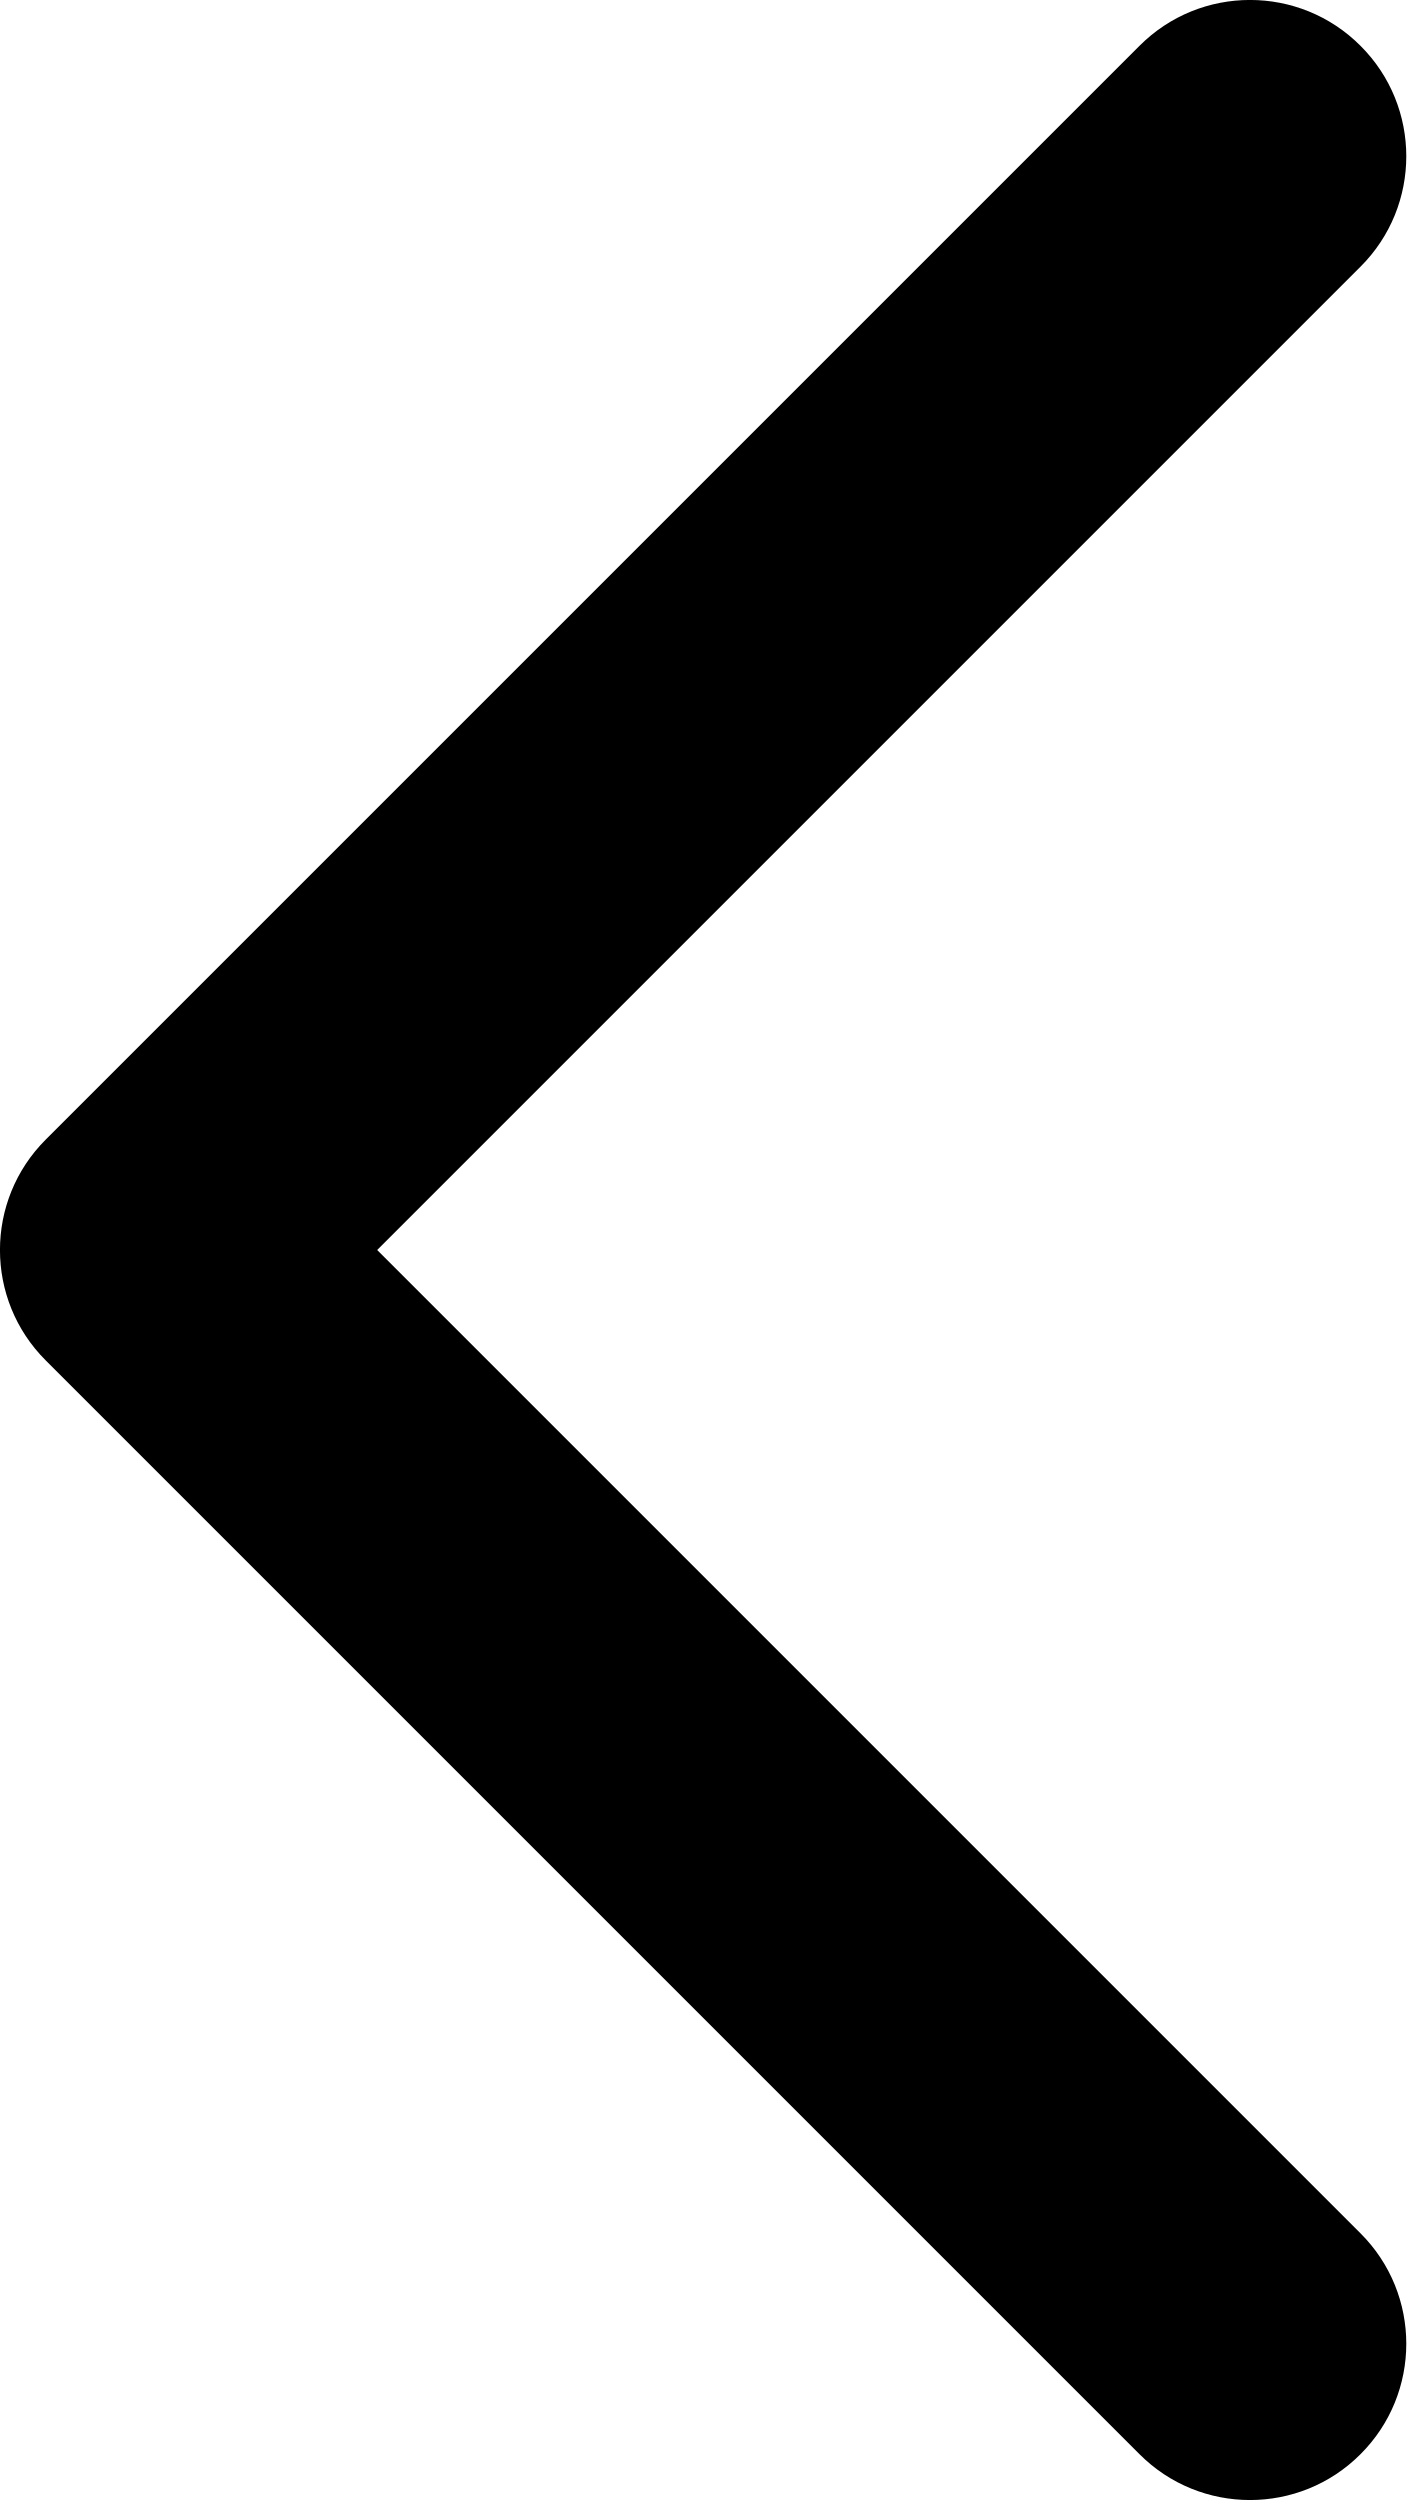
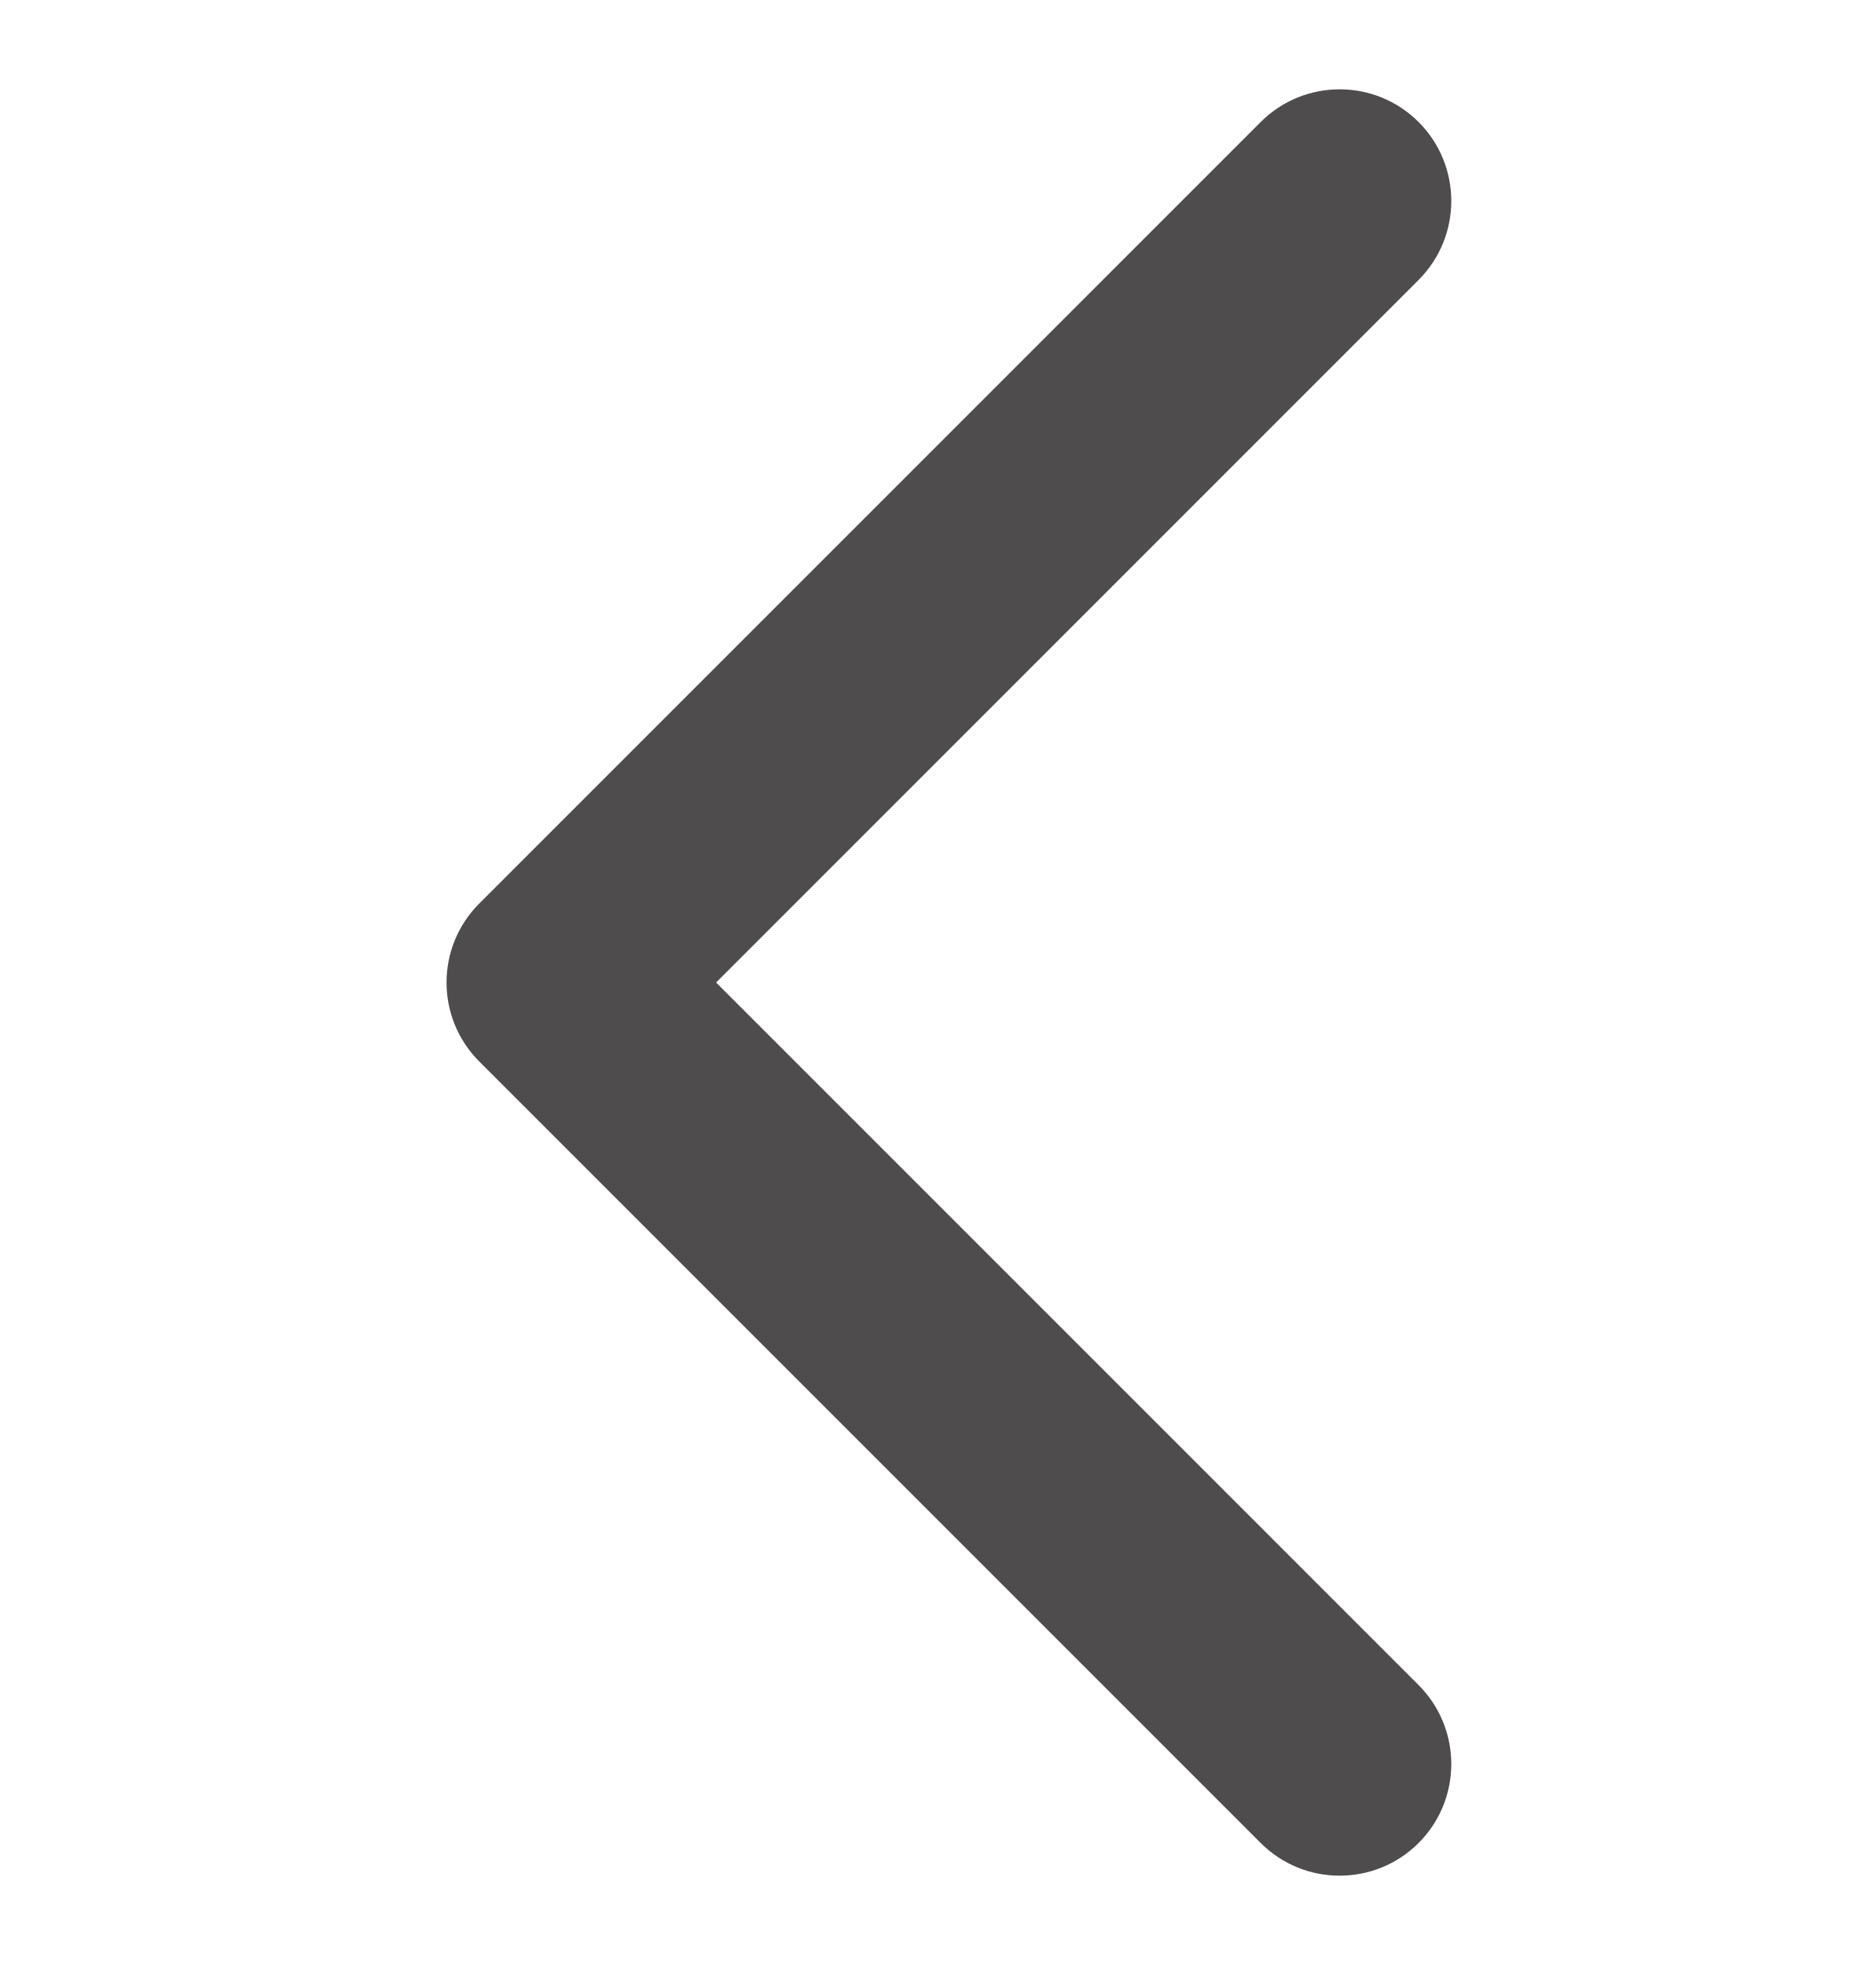
- <svg xmlns="http://www.w3.org/2000/svg" width="9" height="16" viewBox="0 0 9 16" fill="none">
-   <path fill-rule="evenodd" clip-rule="evenodd" d="M8.707 0.293C9.098 0.683 9.098 1.317 8.707 1.707L2.414 8L8.707 14.293C9.098 14.683 9.098 15.317 8.707 15.707C8.317 16.098 7.683 16.098 7.293 15.707L0.293 8.707C-0.098 8.317 -0.098 7.683 0.293 7.293L7.293 0.293C7.683 -0.098 8.317 -0.098 8.707 0.293Z" fill="black" />
+ <svg xmlns="http://www.w3.org/2000/svg" width="21" height="22" viewBox="0 0 21 22" fill="none">
+   <path fill-rule="evenodd" clip-rule="evenodd" d="M15.884 1.366C16.372 1.854 16.372 2.646 15.884 3.134L8.018 11L15.884 18.866C16.372 19.354 16.372 20.146 15.884 20.634C15.396 21.122 14.604 21.122 14.116 20.634L5.366 11.884C4.878 11.396 4.878 10.604 5.366 10.116L14.116 1.366C14.604 0.878 15.396 0.878 15.884 1.366Z" fill="#4E4C4C" />
</svg>
